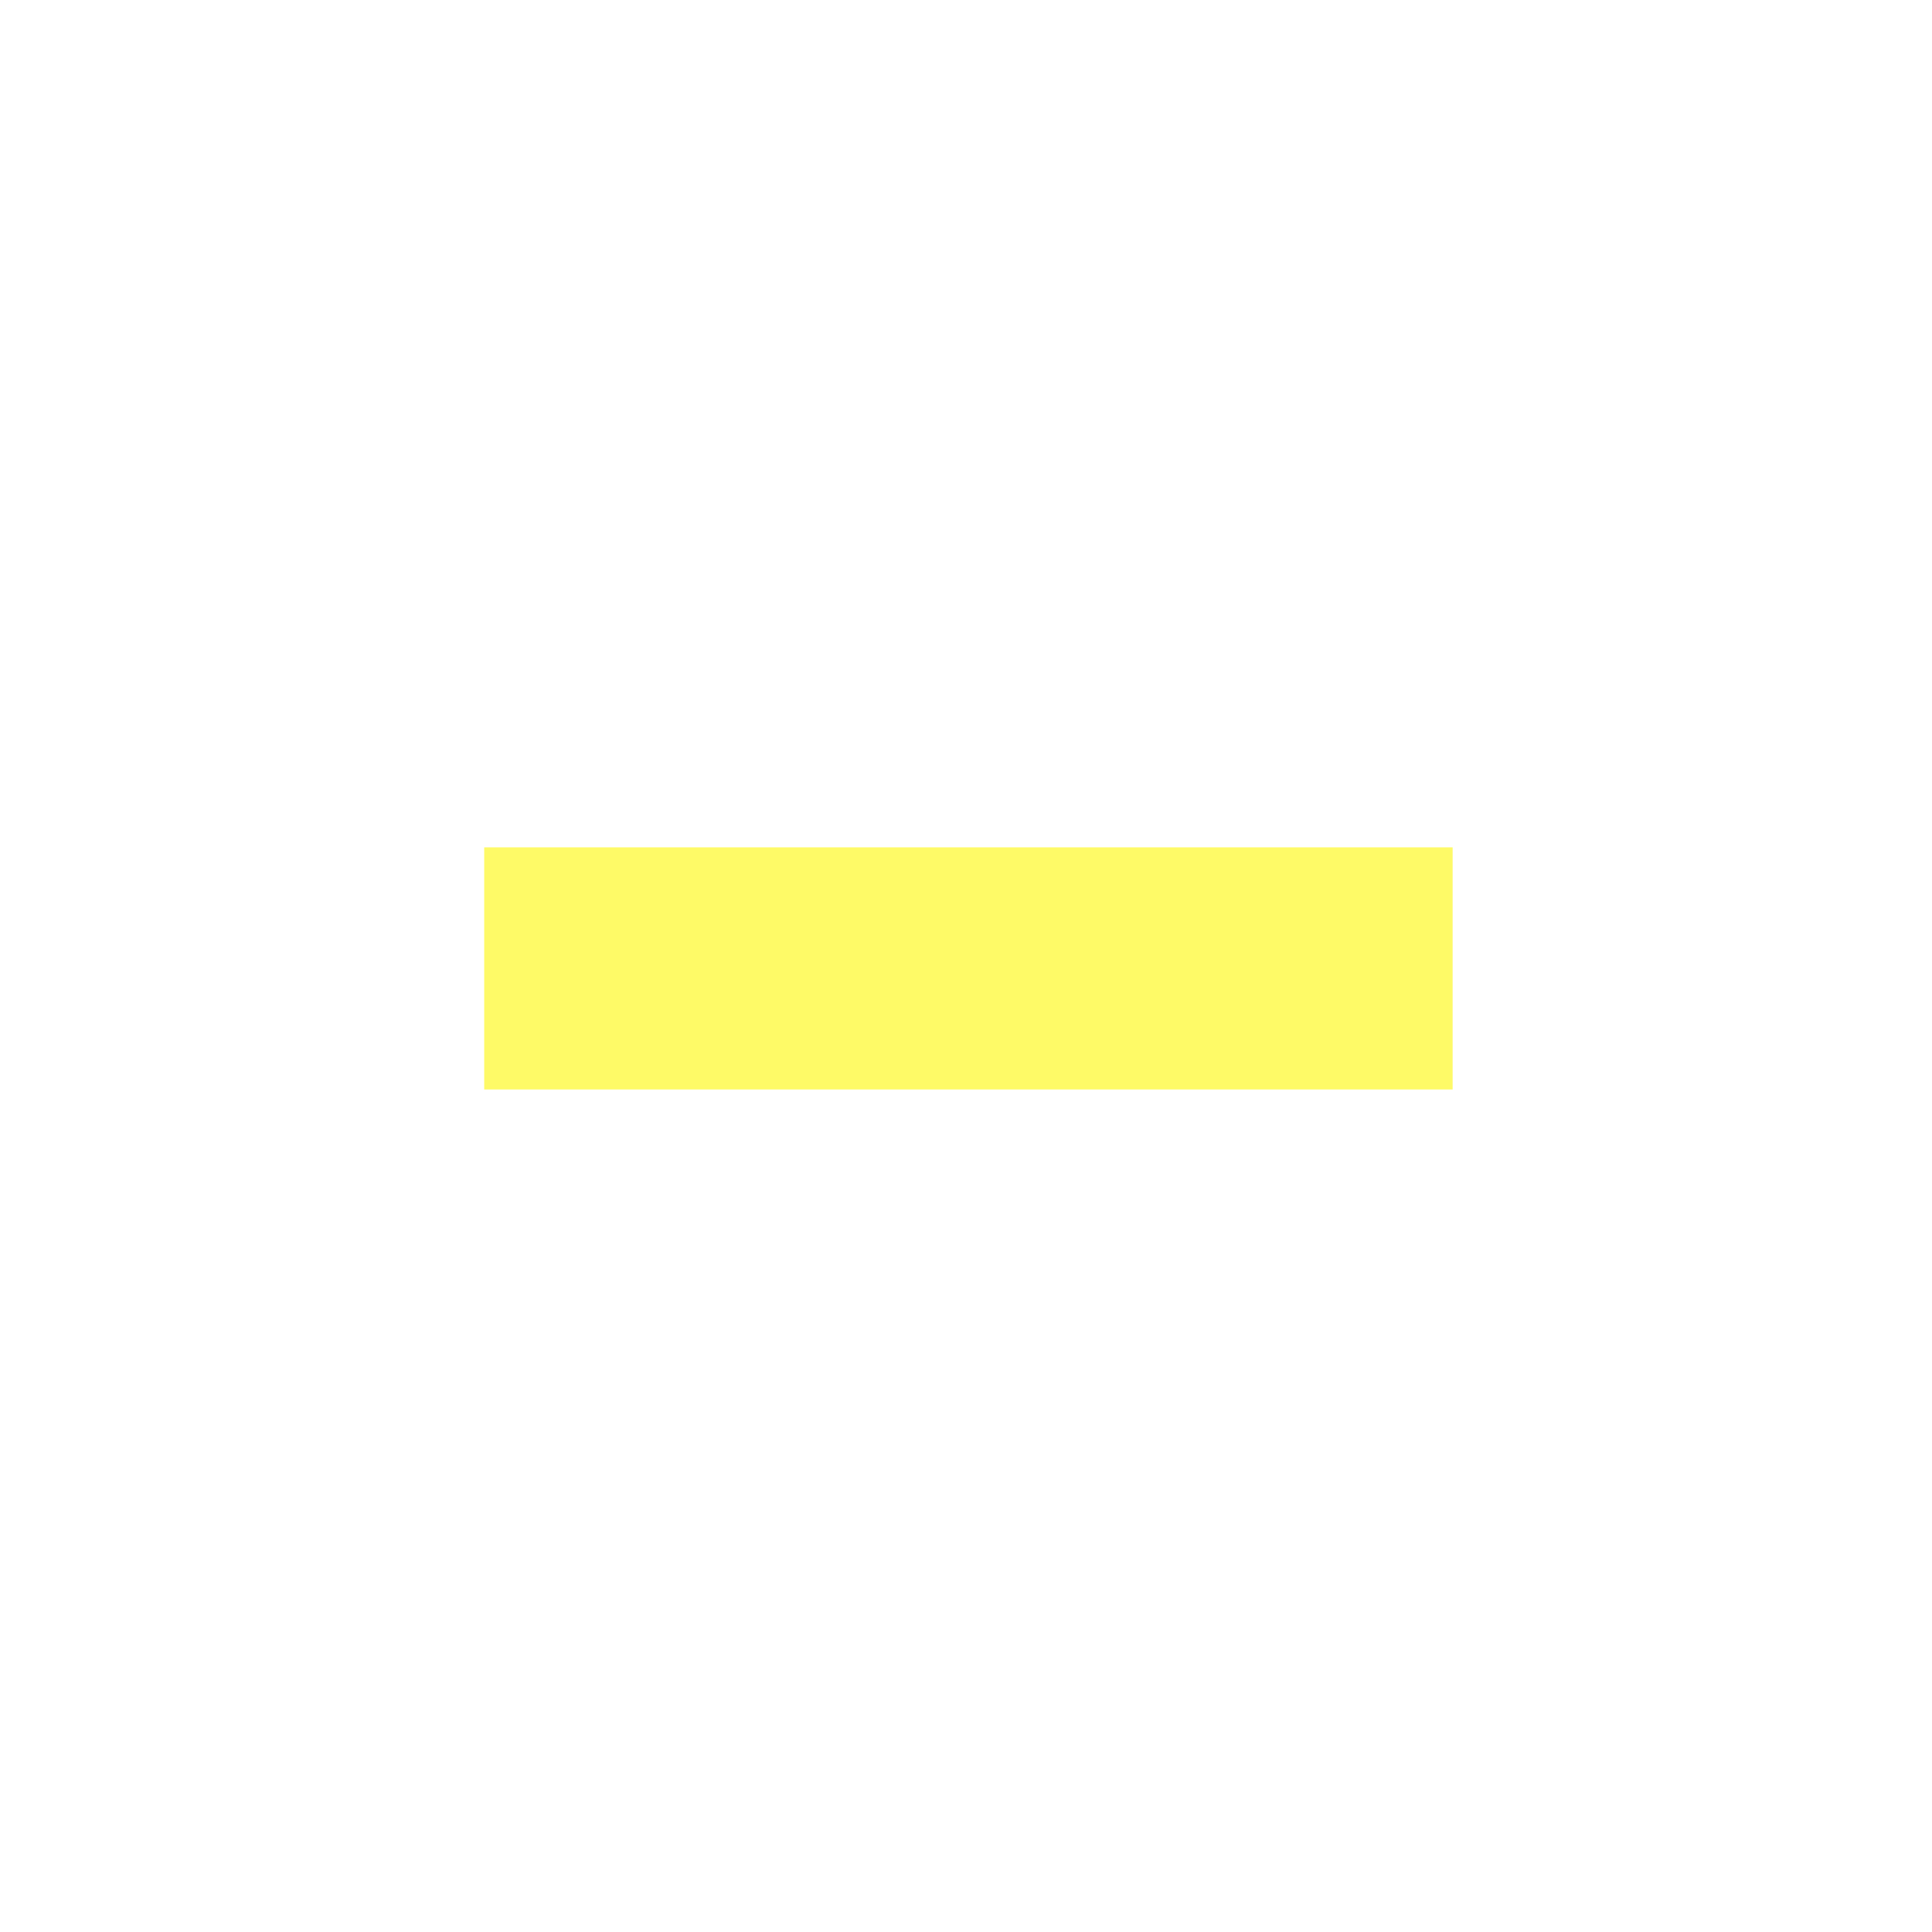
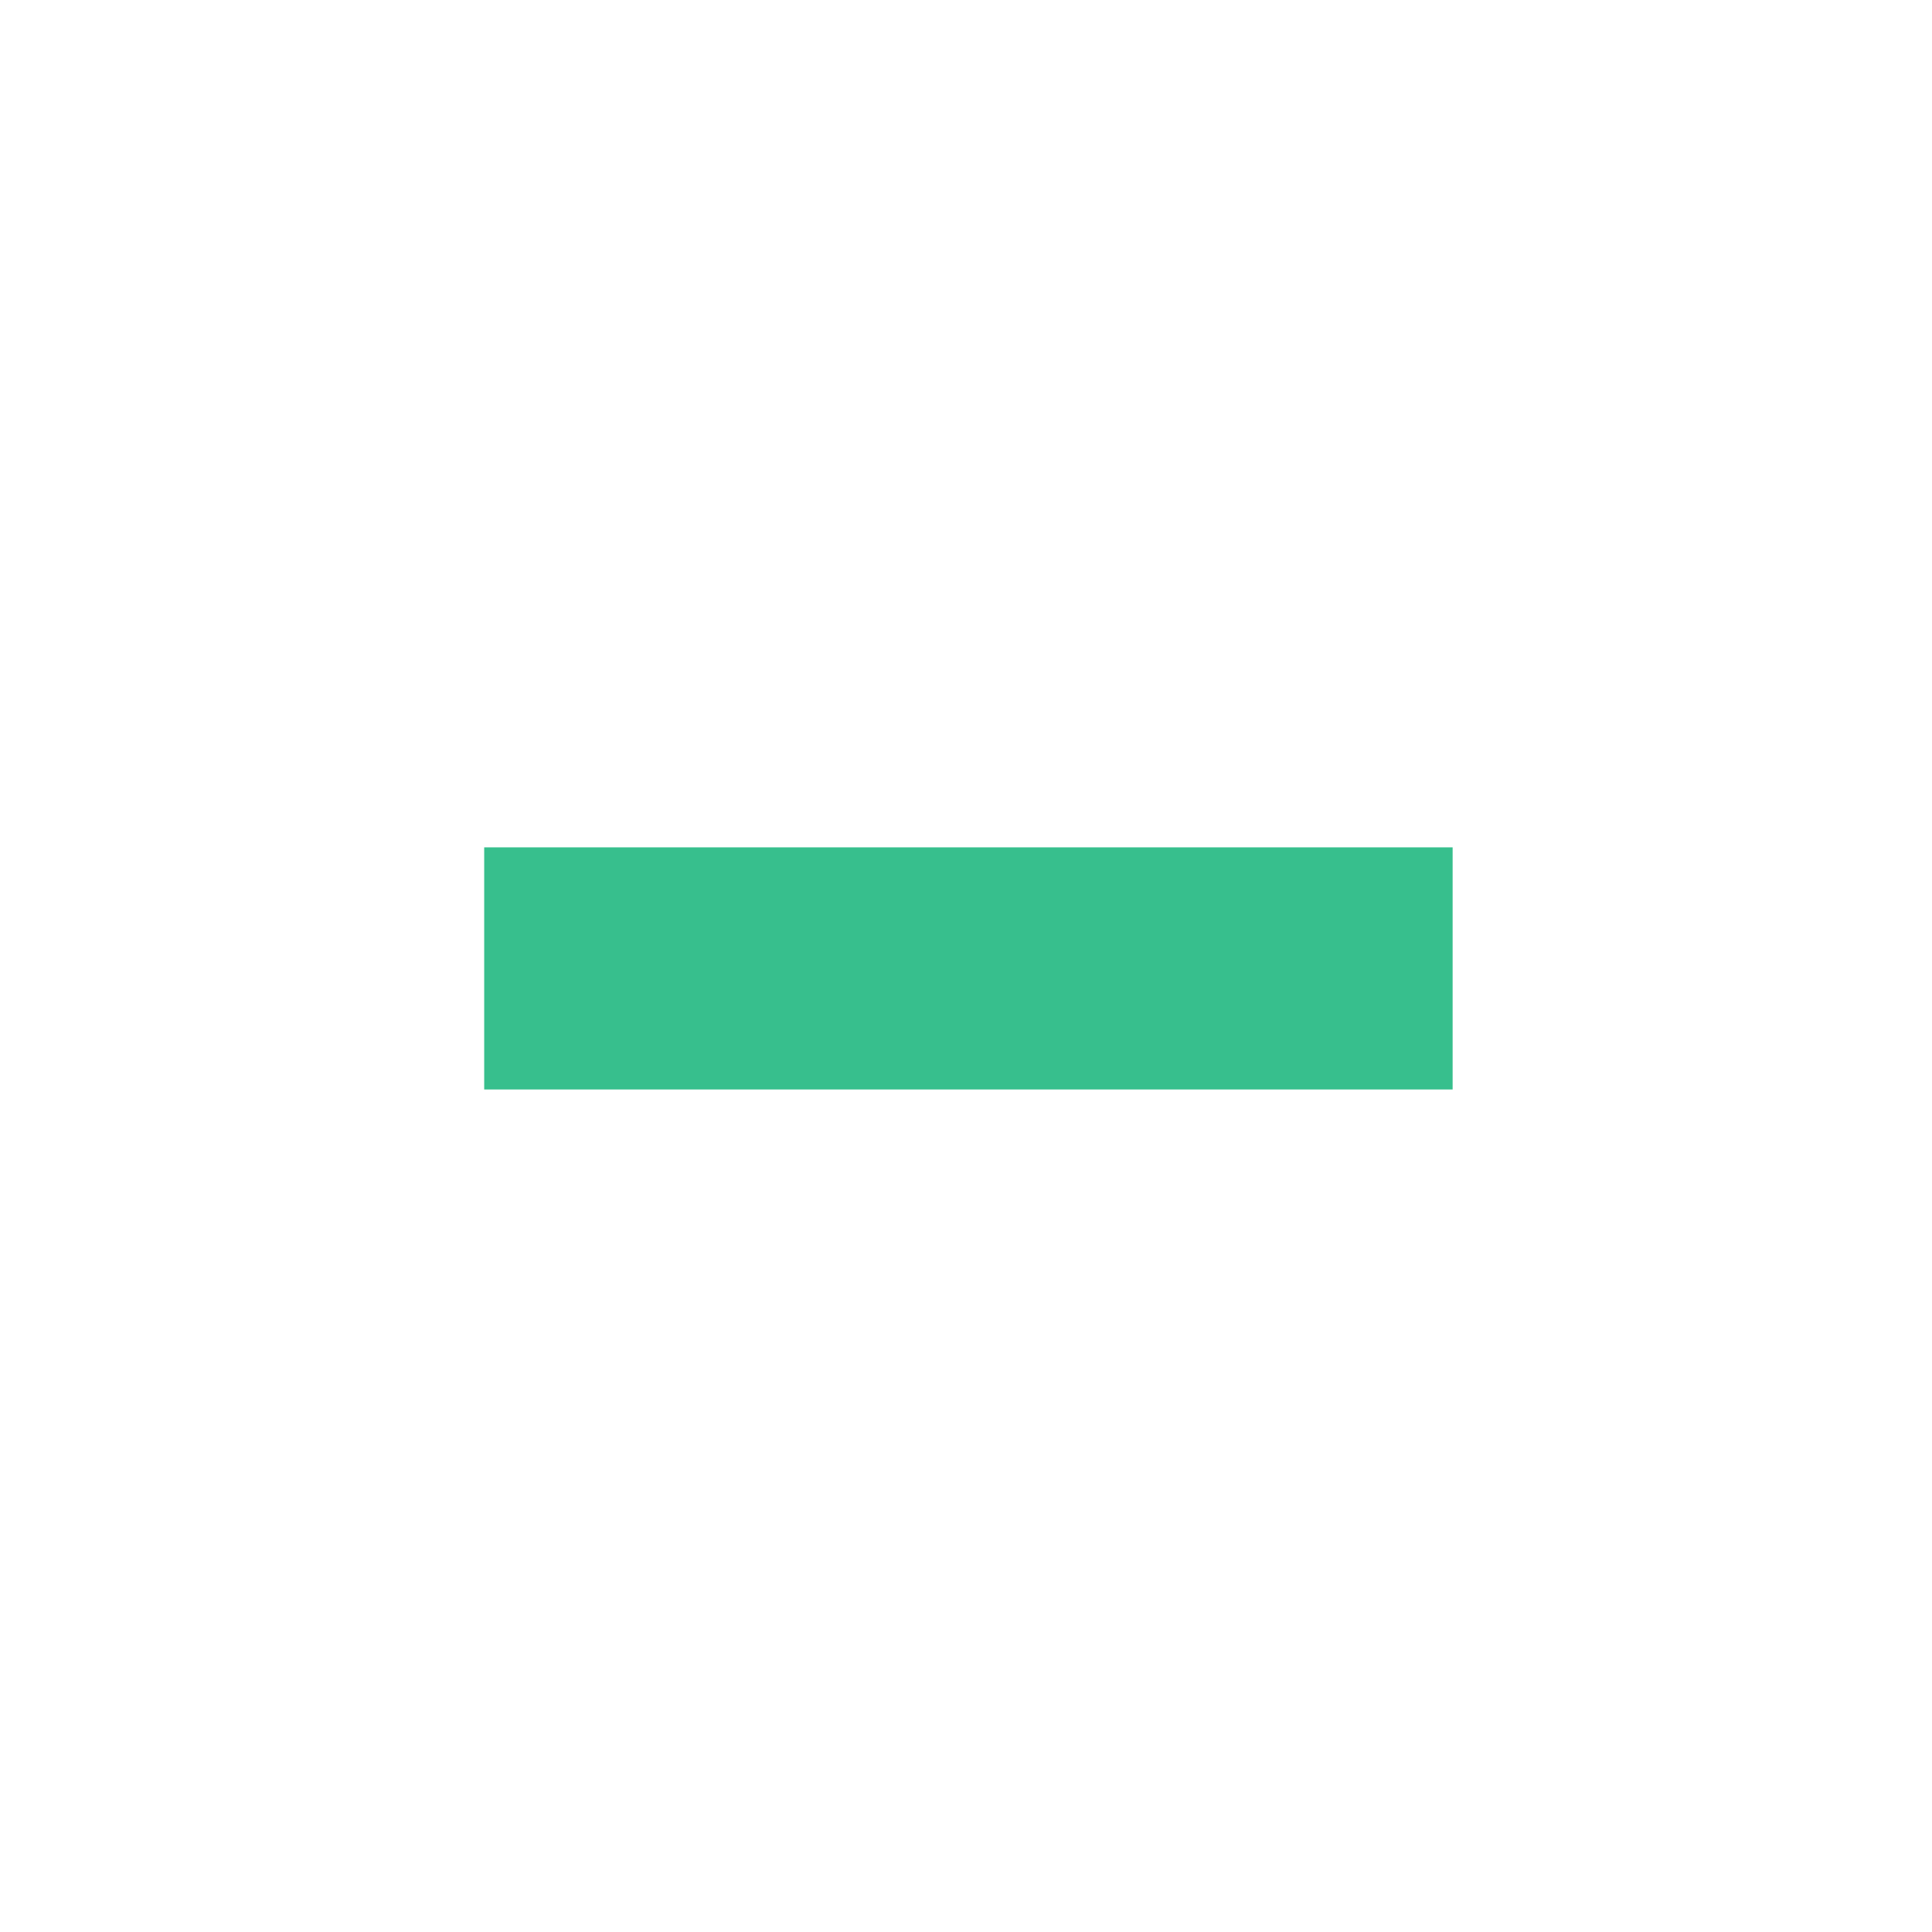
<svg xmlns="http://www.w3.org/2000/svg" width="133pt" height="133pt" viewBox="0 0 133 133" version="1.1">
  <g id="surface1">
-     <path style=" stroke:none;fill-rule:nonzero;fill:#fefa67;fill-opacity:1;" d="M 33.332 58.332 L 100 58.332 L 100 75 L 33.332 75 Z M 33.332 58.332 " />
+     <path style=" stroke:none;fill-rule:nonzero;fill:#37bf8d;fill-opacity:1;" d="M 33.332 58.332 L 100 58.332 L 100 75 L 33.332 75 Z M 33.332 58.332 " />
  </g>
</svg>
